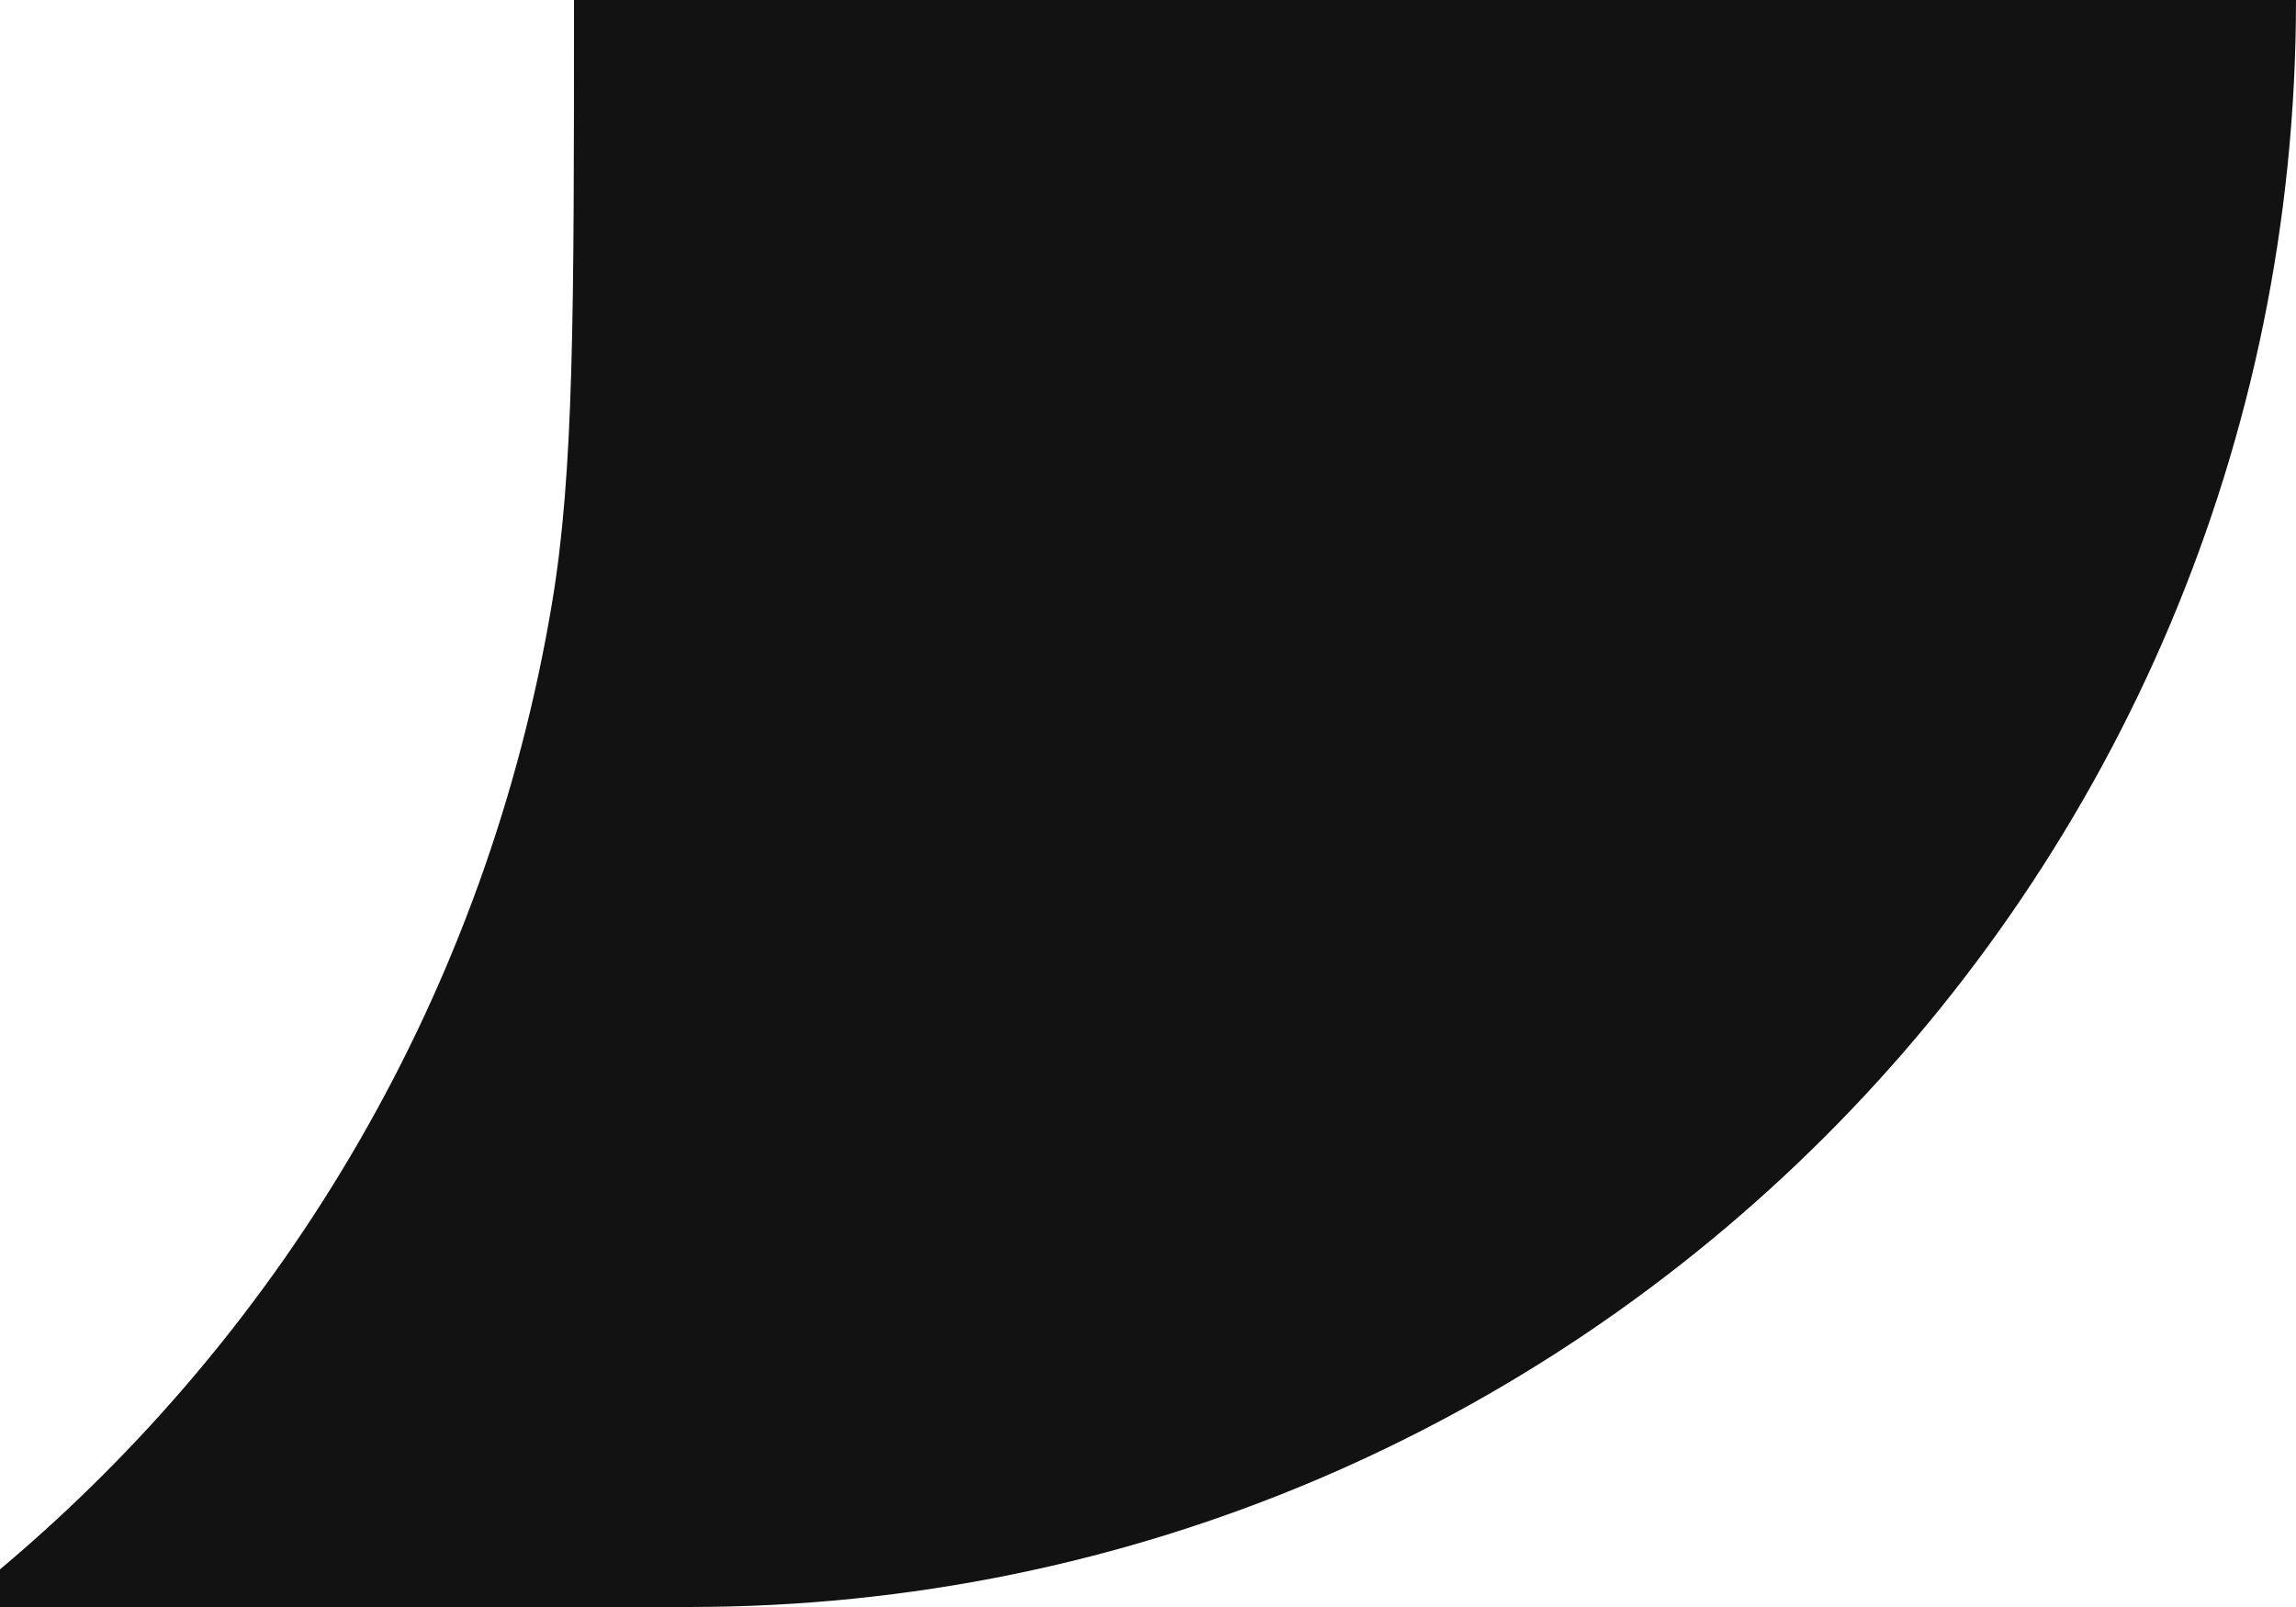
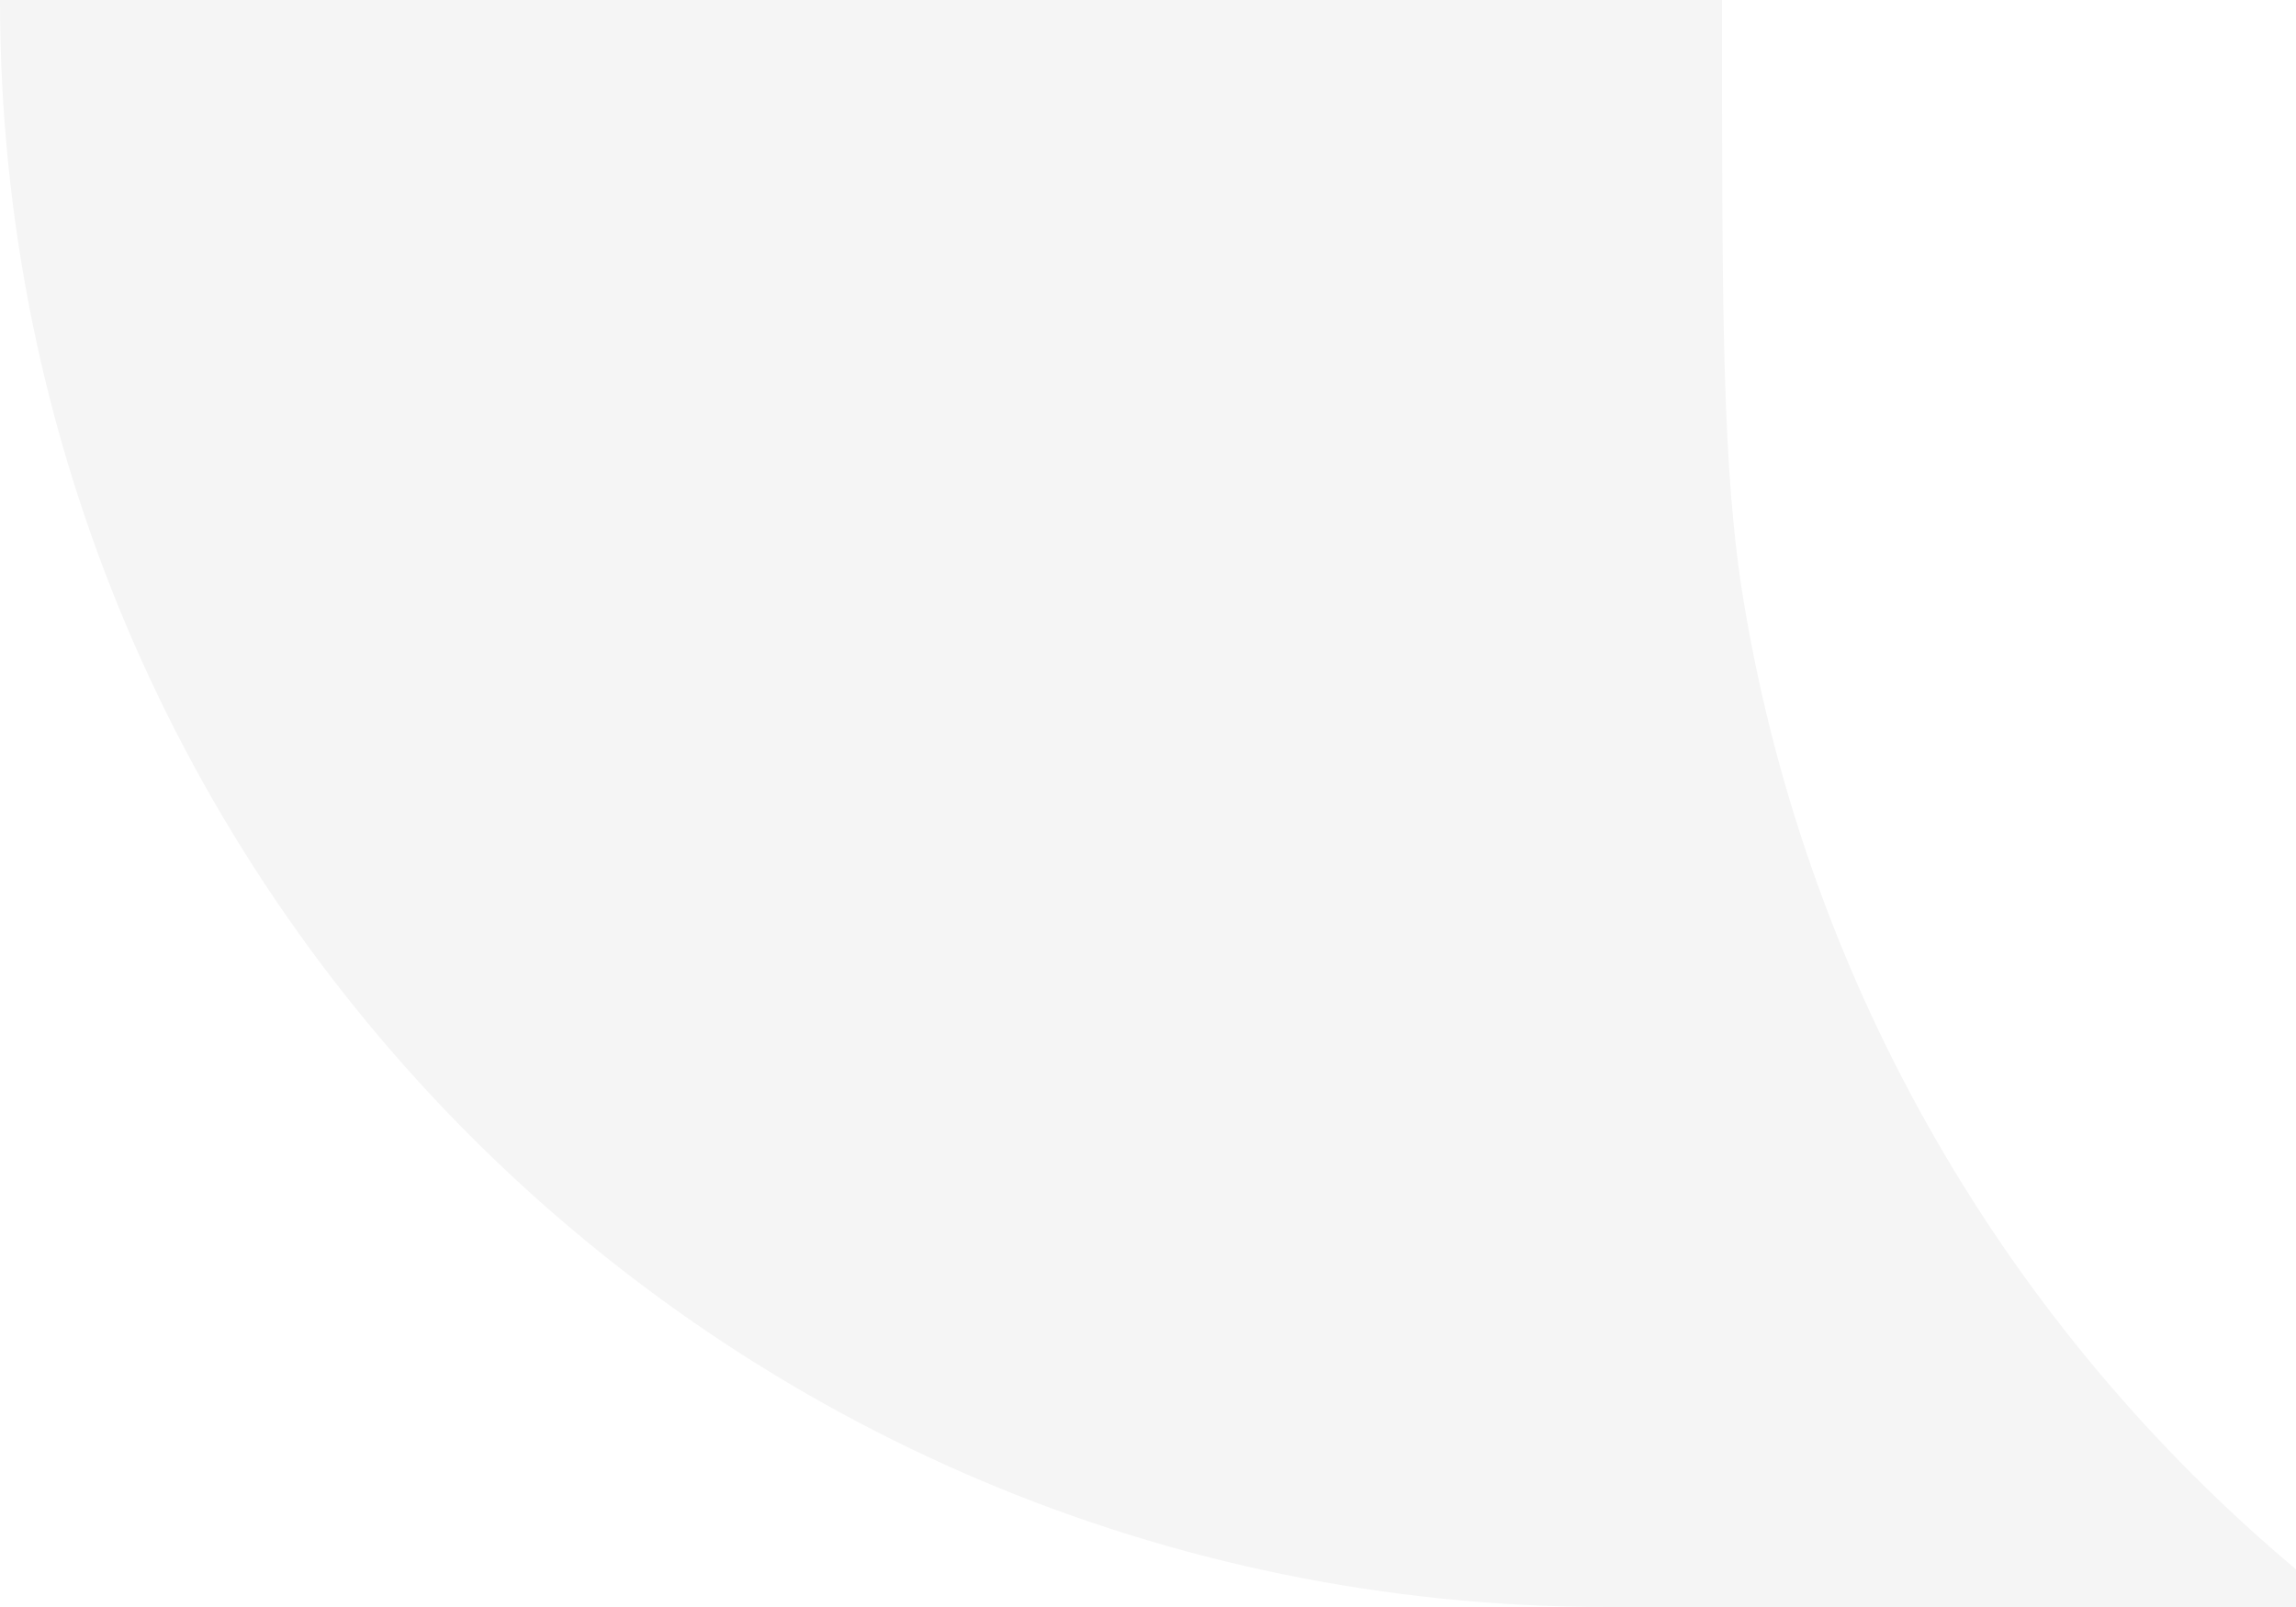
<svg xmlns="http://www.w3.org/2000/svg" width="20" height="14" viewBox="0 0 20 14" fill="none">
-   <g id="Tail">
-     <path id="Tail_2" fill-rule="evenodd" clip-rule="evenodd" d="M0 13.672V14H6C13.732 14 20 7.732 20 0H5C5 2.738 5 4.107 4.809 5.252C4.247 8.622 2.497 11.575 0 13.672Z" fill="#121212" />
-   </g>
+   <path fill-rule="evenodd" clip-rule="evenodd" d="M20 13.672V14H14C6.268 14 0 7.732 0 0H15C15 2.738 15 4.107 15.191 5.252C15.753 8.622 17.503 11.575 20 13.672Z" fill="#F5F5F5" />
</svg>
